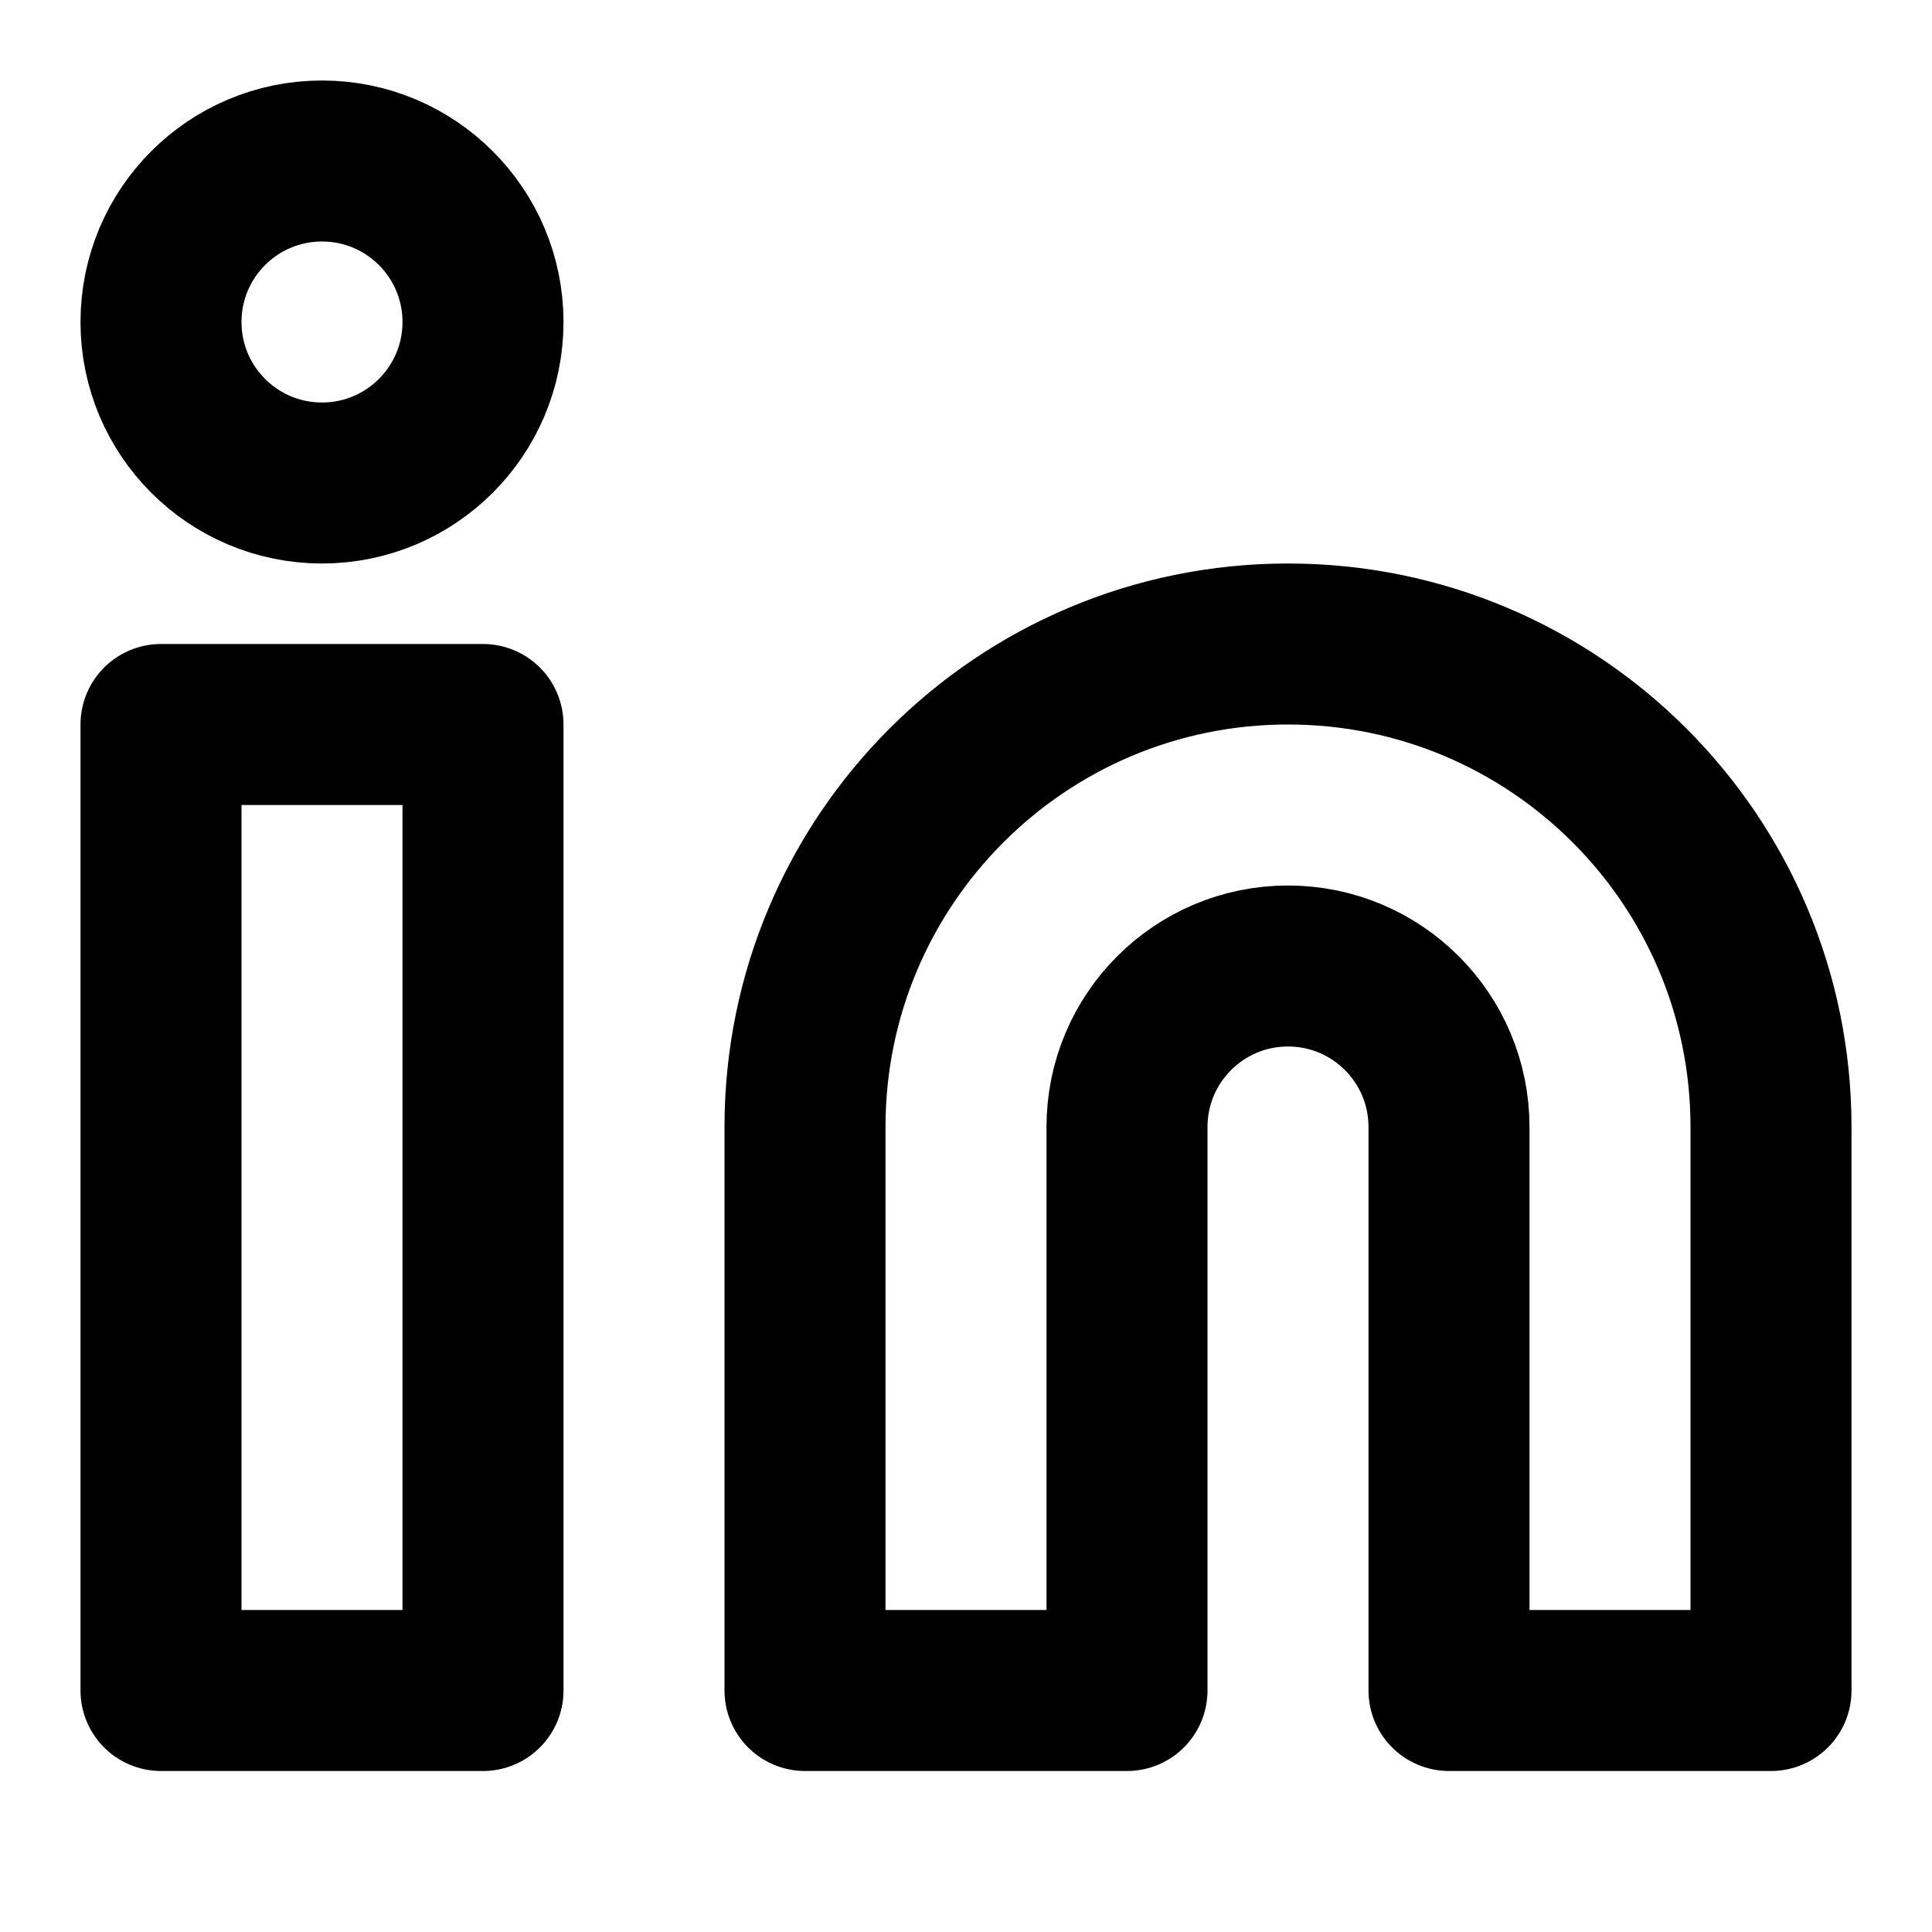
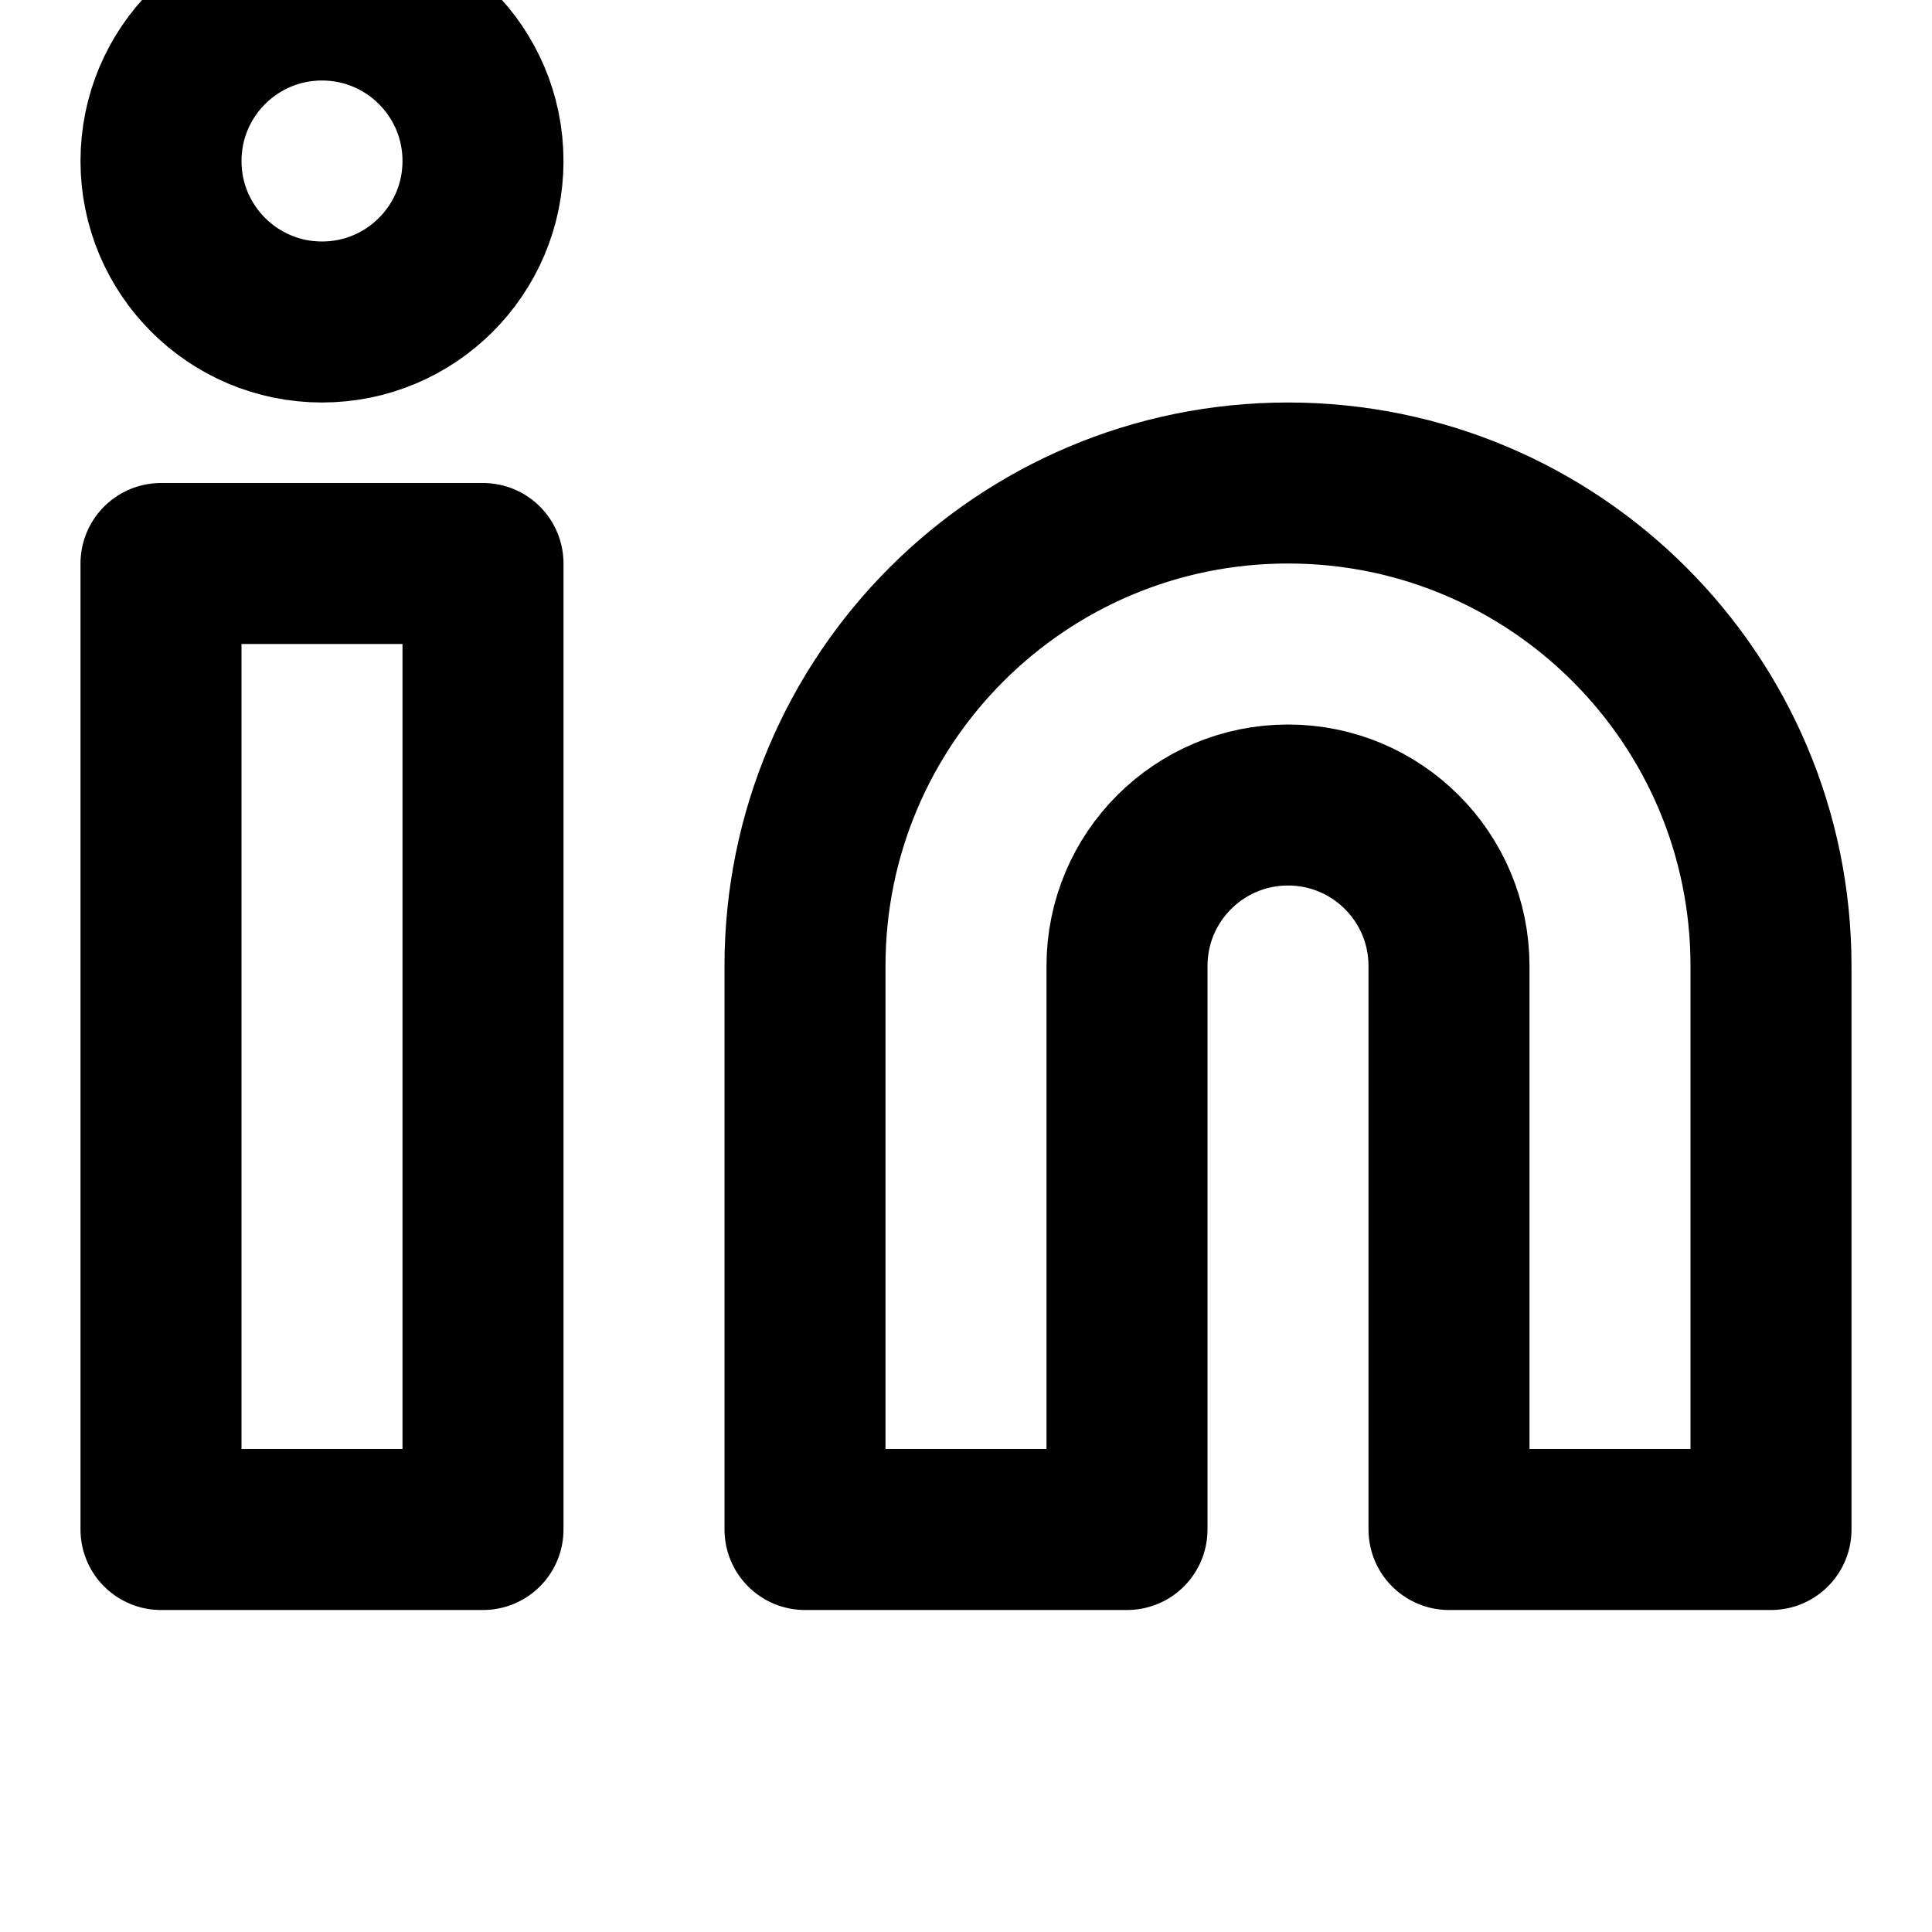
<svg xmlns="http://www.w3.org/2000/svg" width="24" height="24" viewBox="0 0 24 24" fill="none" stroke="currentColor" stroke-width="2" stroke-linecap="round" stroke-linejoin="round" class="lucide lucide-linkedin">
-   <path d="M16 8a6 6 0 0 1 6 6v7h-4v-7a2 2 0 0 0-2-2 2 2 0 0 0-2 2v7h-4v-7a6 6 0 0 1 6-6z" />
-   <rect width="4" height="12" x="2" y="9" />
-   <circle cx="4" cy="4" r="2" />
+   <path d="M16 6a6 6 0 0 1 6 6v7h-4v-7a2 2 0 0 0-2-2 2 2 0 0 0-2 2v7h-4v-7a6 6 0 0 1 6-6z" />
+   <rect width="4" height="12" x="2" y="7" />
+   <circle cx="4" cy="2" r="2" />
</svg>
